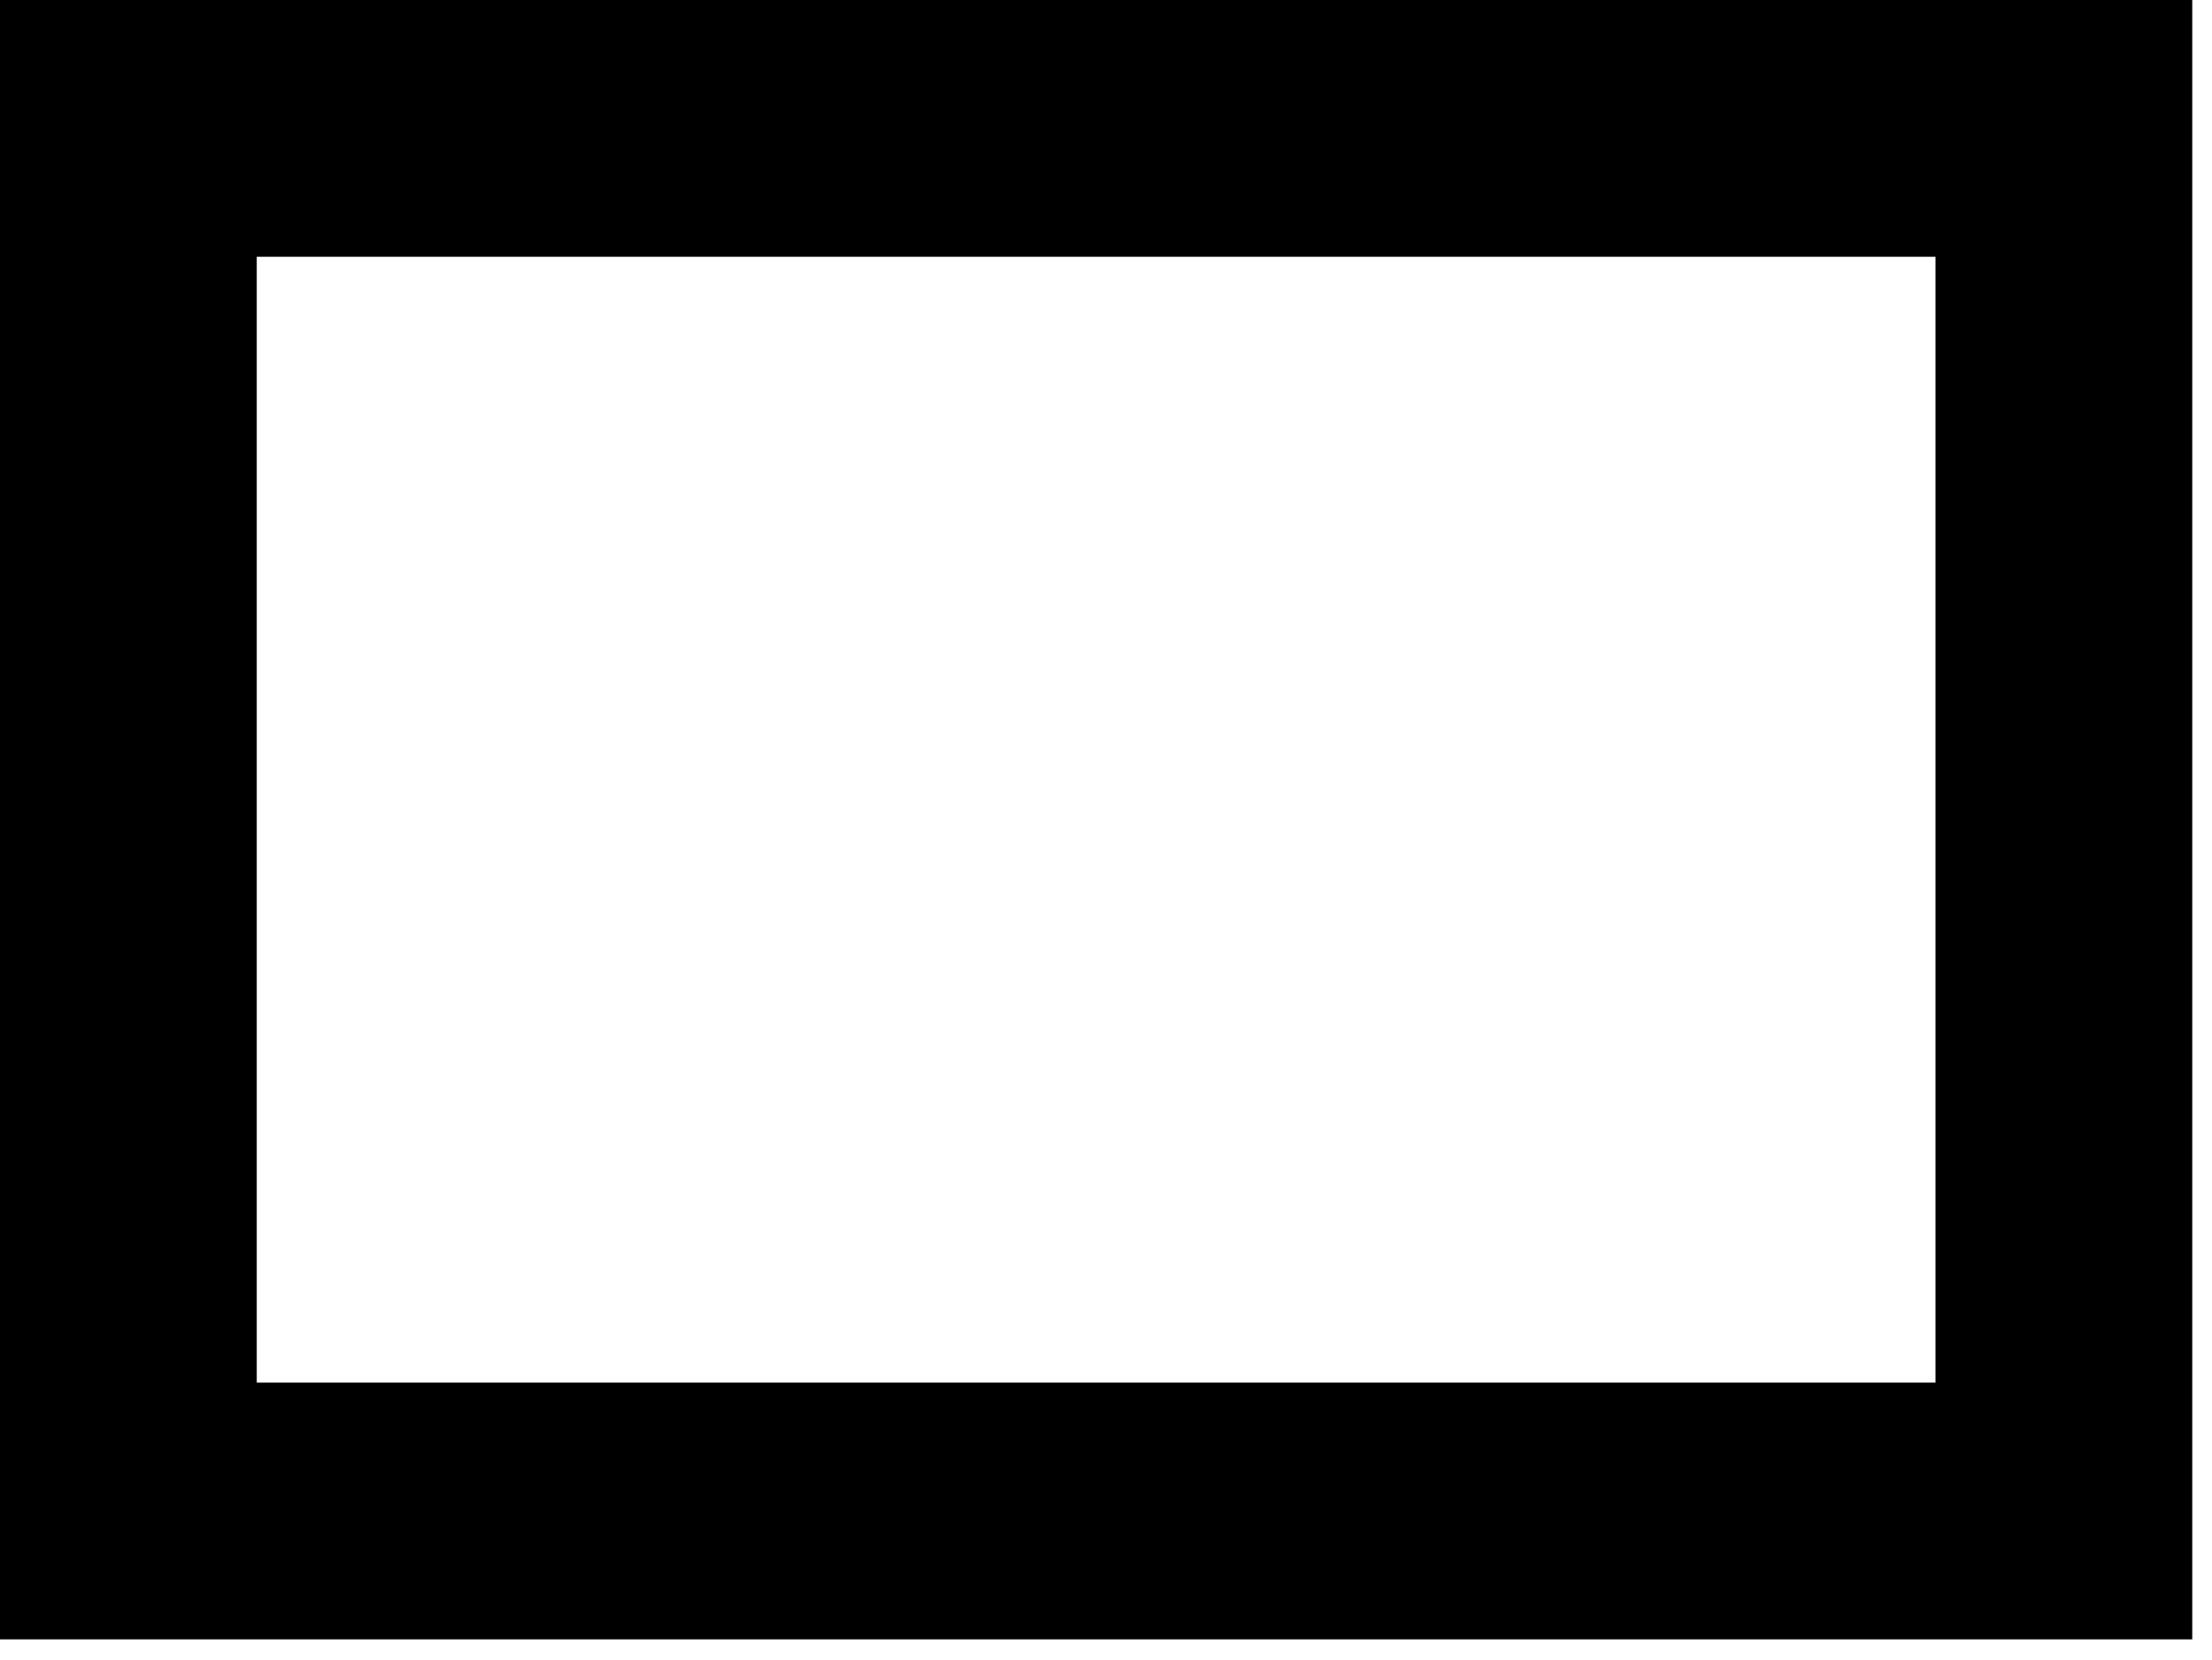
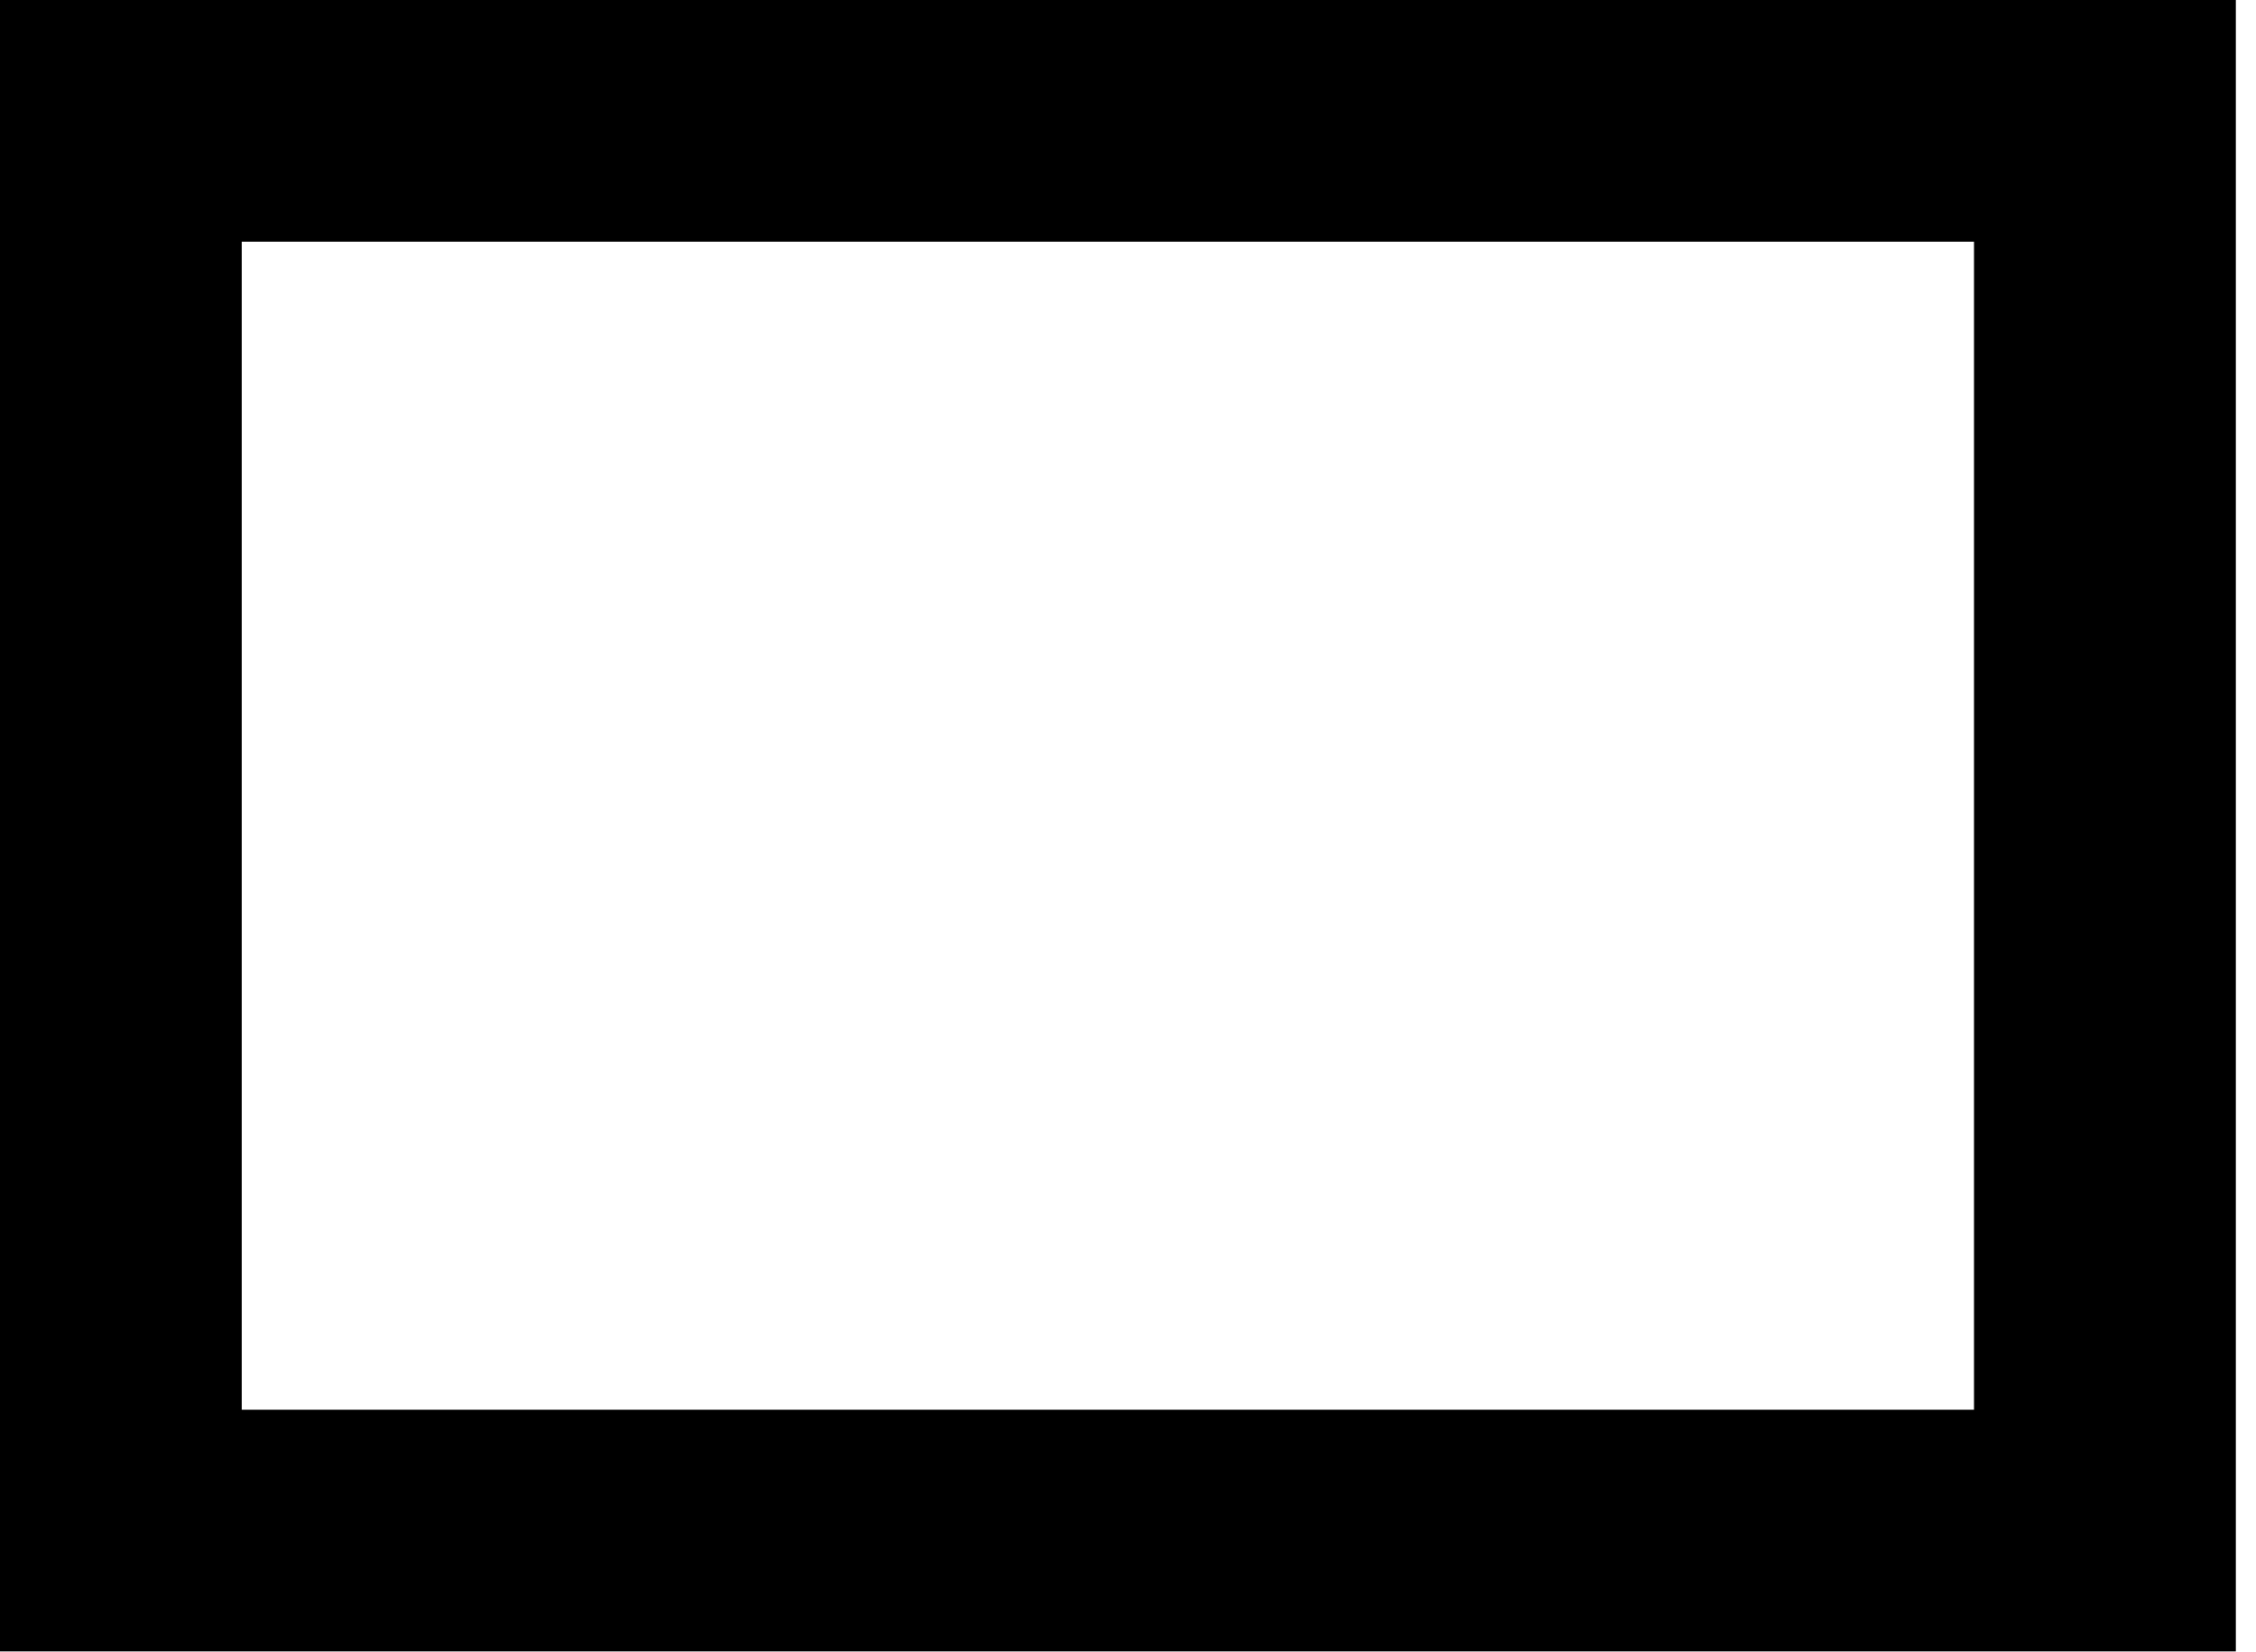
- <svg xmlns="http://www.w3.org/2000/svg" width="56" height="42" viewBox="0 0 56 42" fill="none">
-   <path d="M42.45 38.25H52.25V31.25V10.75V3.25H42.45H12.438H3.25V10.25V31.25V38.25H12.438H42.45Z" stroke="black" stroke-width="6.5" />
+ <svg xmlns="http://www.w3.org/2000/svg" width="56" height="41" viewBox="0 0 56 41" fill="none">
+   <path fill-rule="evenodd" clip-rule="evenodd" d="M0 0V41H55.5V0H0ZM6 35V6H49V35H6Z" fill="black" />
</svg>
